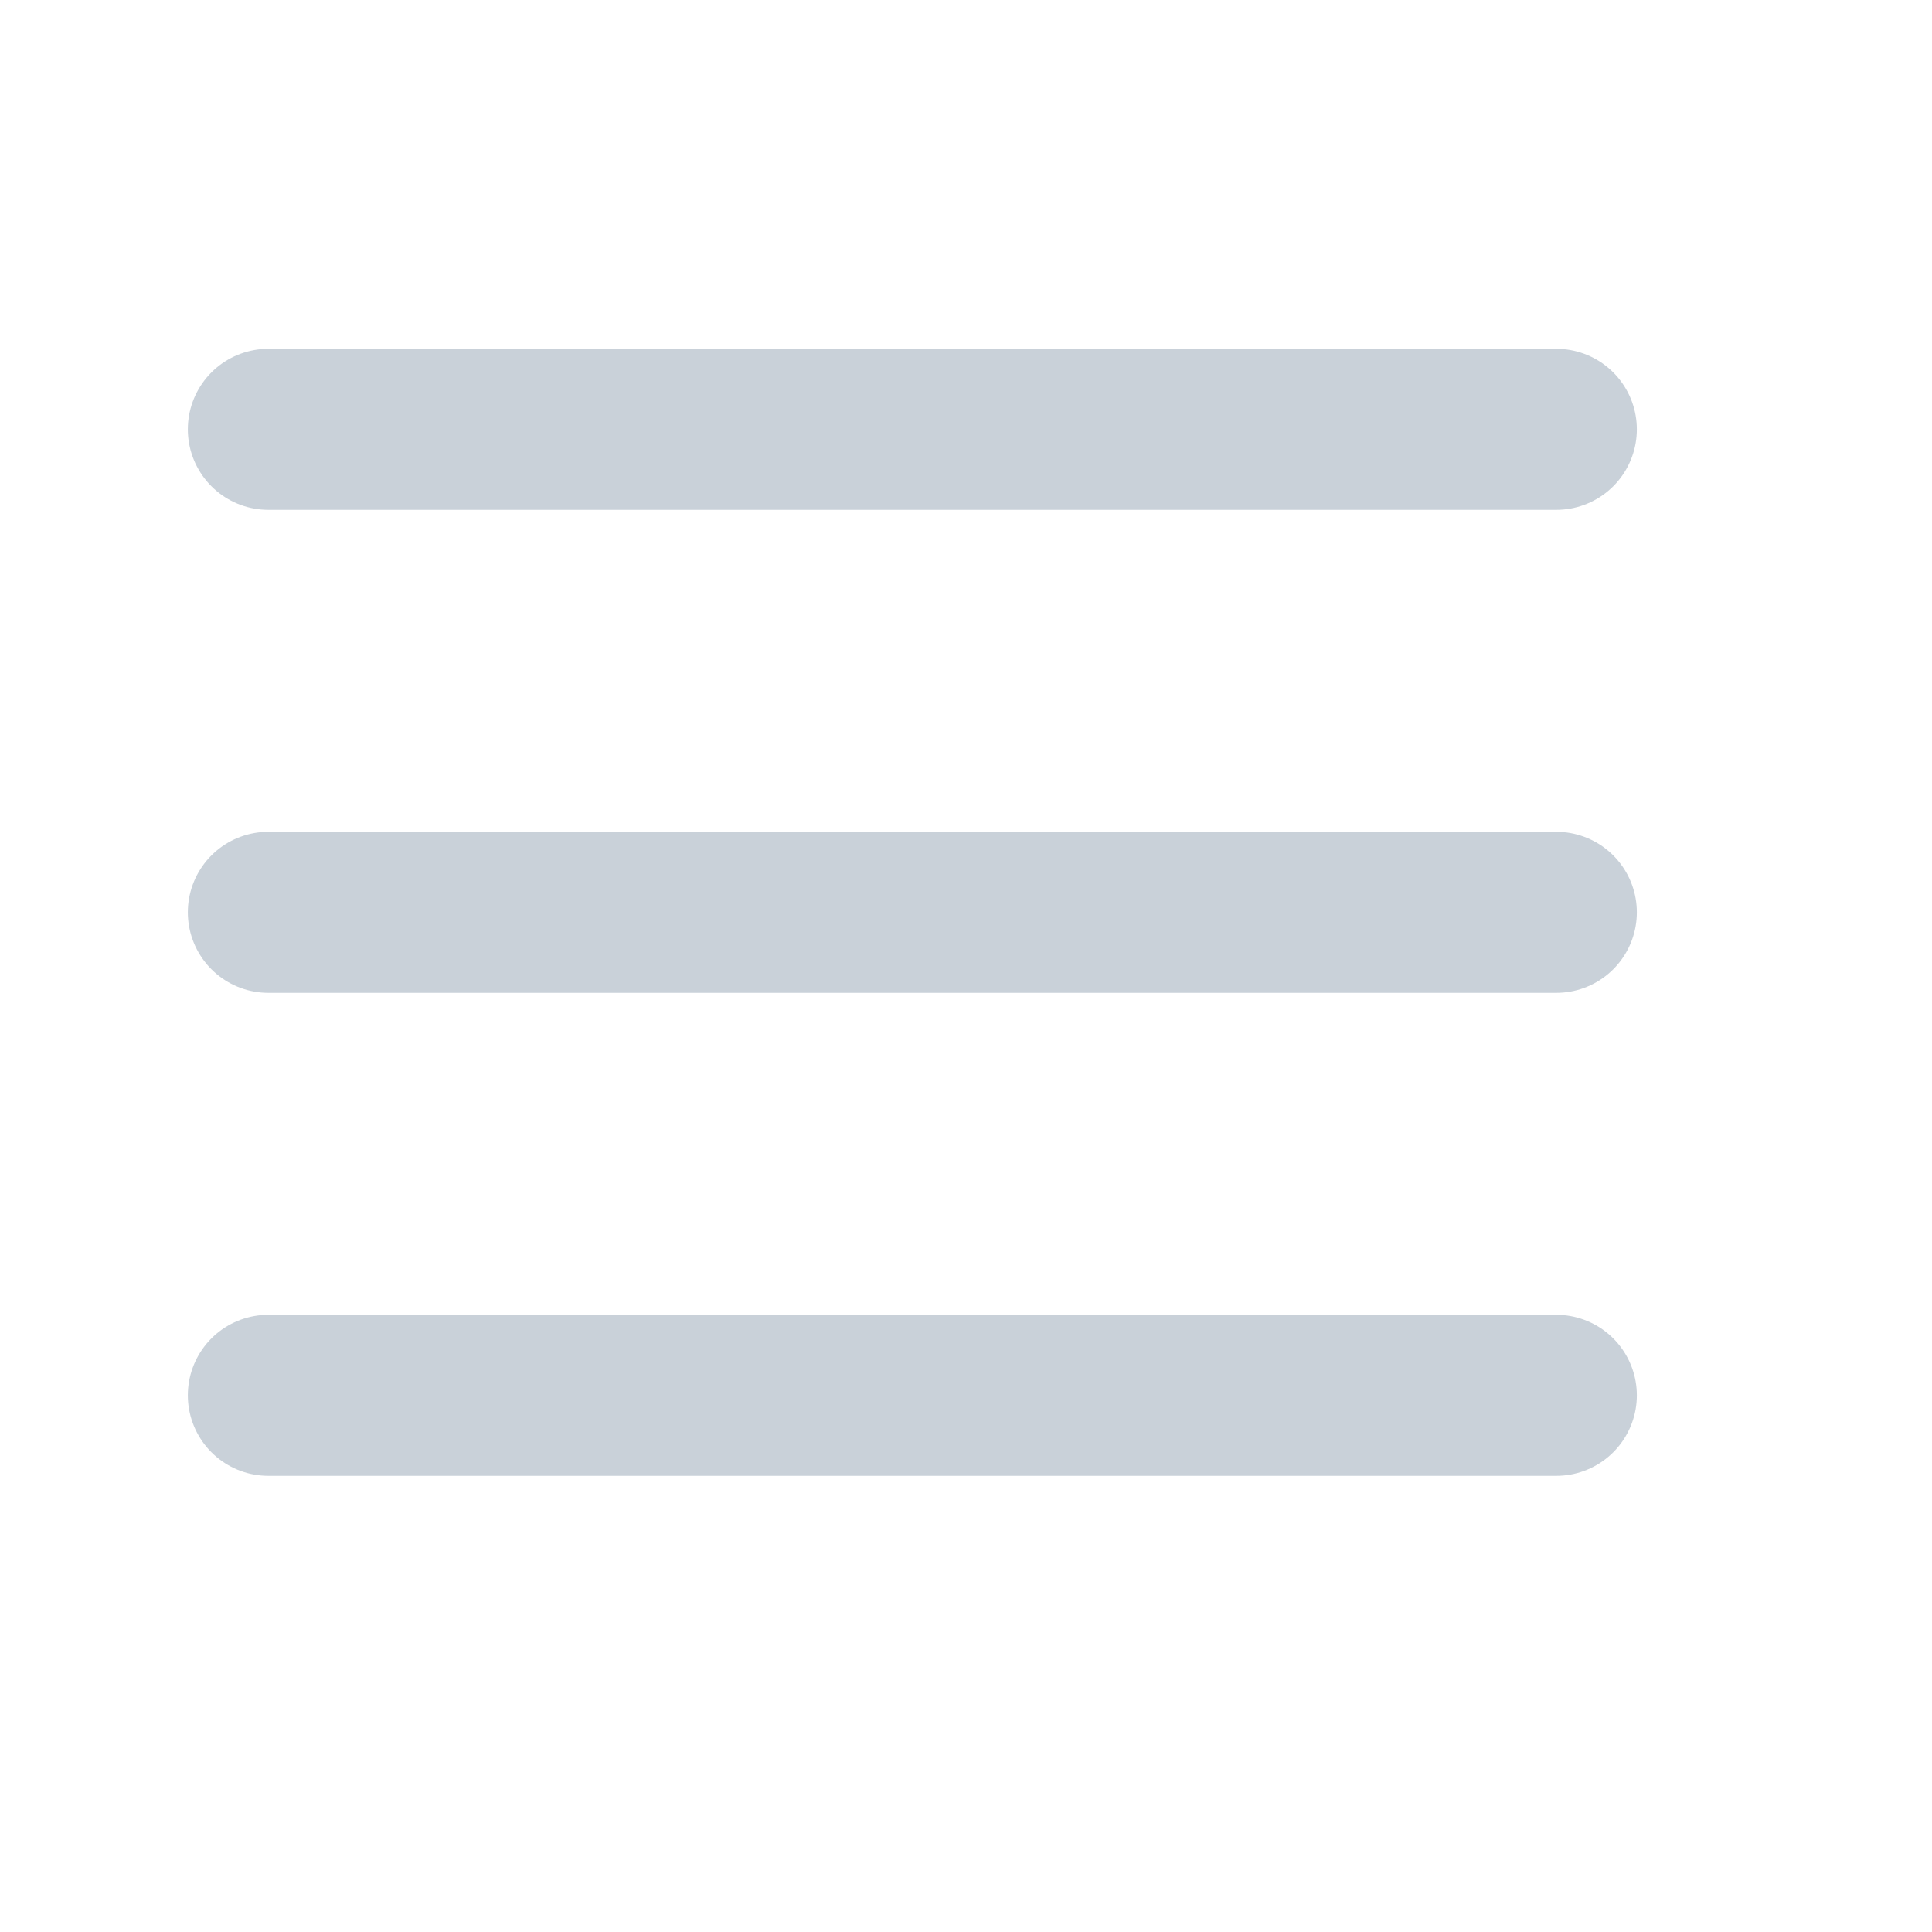
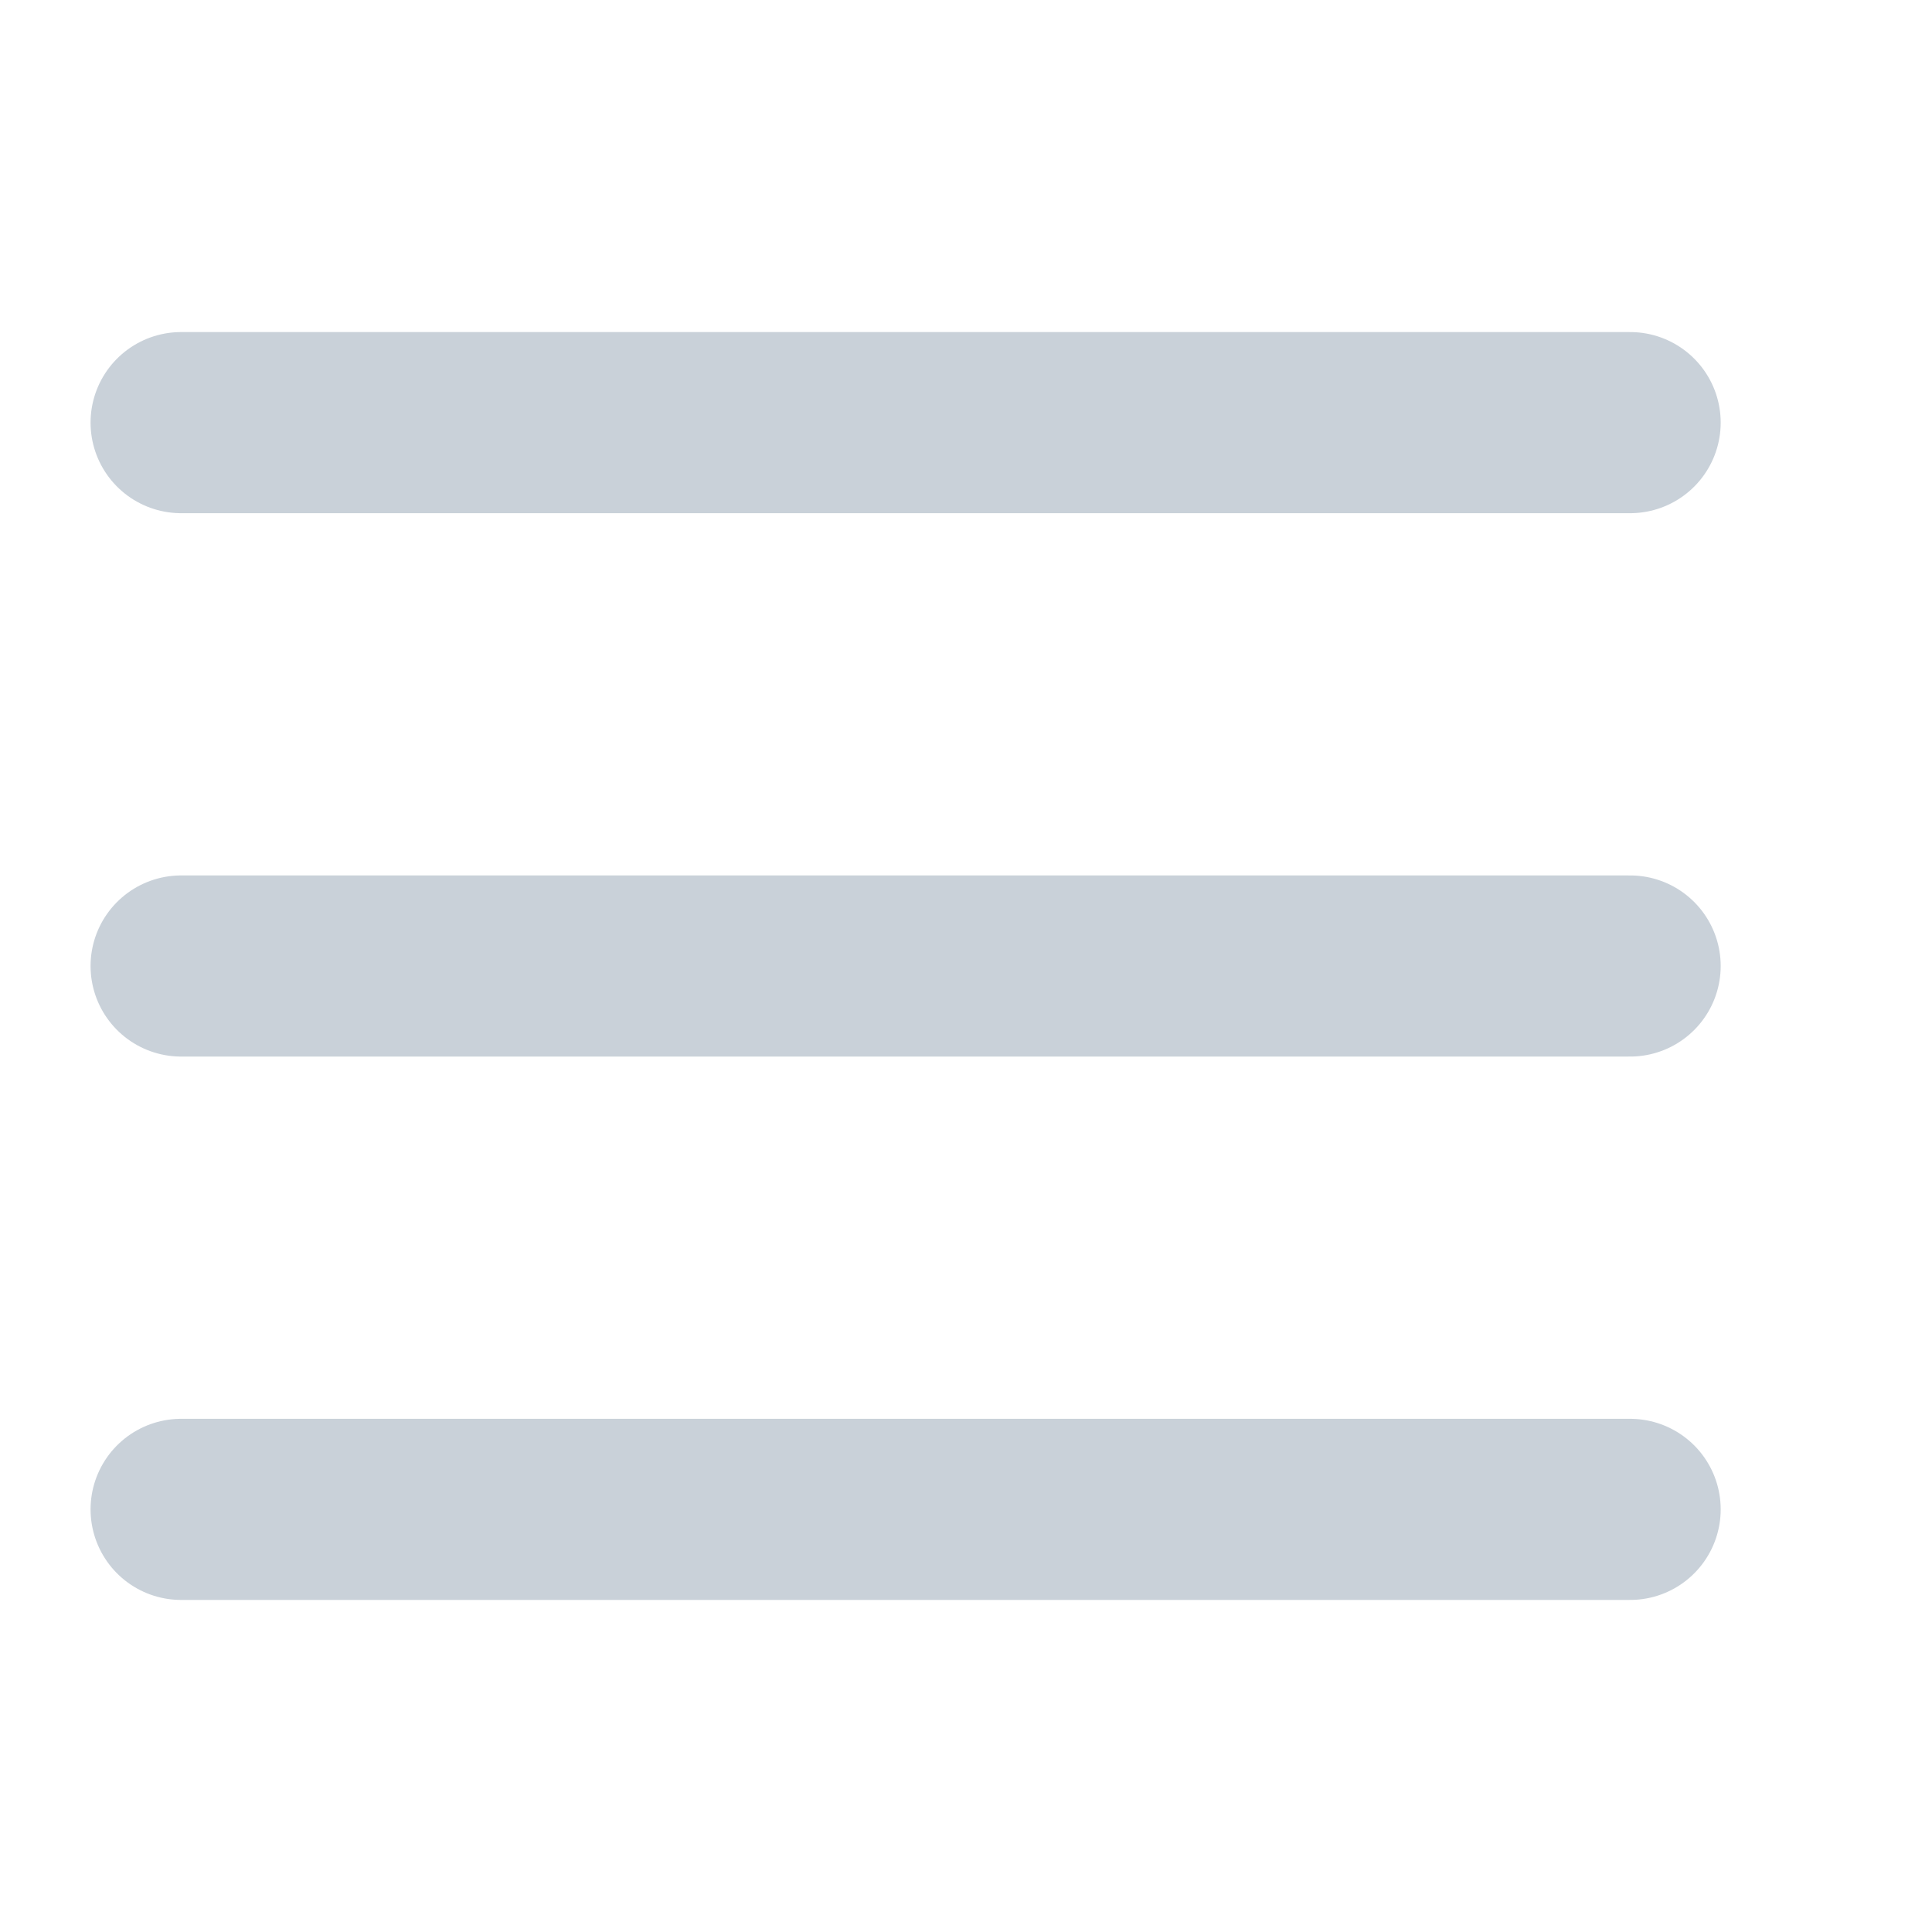
- <svg xmlns="http://www.w3.org/2000/svg" width="36" height="36" viewBox="0 0 36 36" fill="none">
+ <svg xmlns="http://www.w3.org/2000/svg" width="34" height="34" viewBox="2 1 32 32" fill="none">
  <path d="M5 8H29" stroke="#c9d1d9" stroke-width="3" stroke-linecap="round" stroke-linejoin="round" />
  <path d="M5 17H29" stroke="#c9d1d9" stroke-width="3" stroke-linecap="round" stroke-linejoin="round" />
  <path d="M5 26H29" stroke="#c9d1d9" stroke-width="3" stroke-linecap="round" stroke-linejoin="round" />
</svg>
